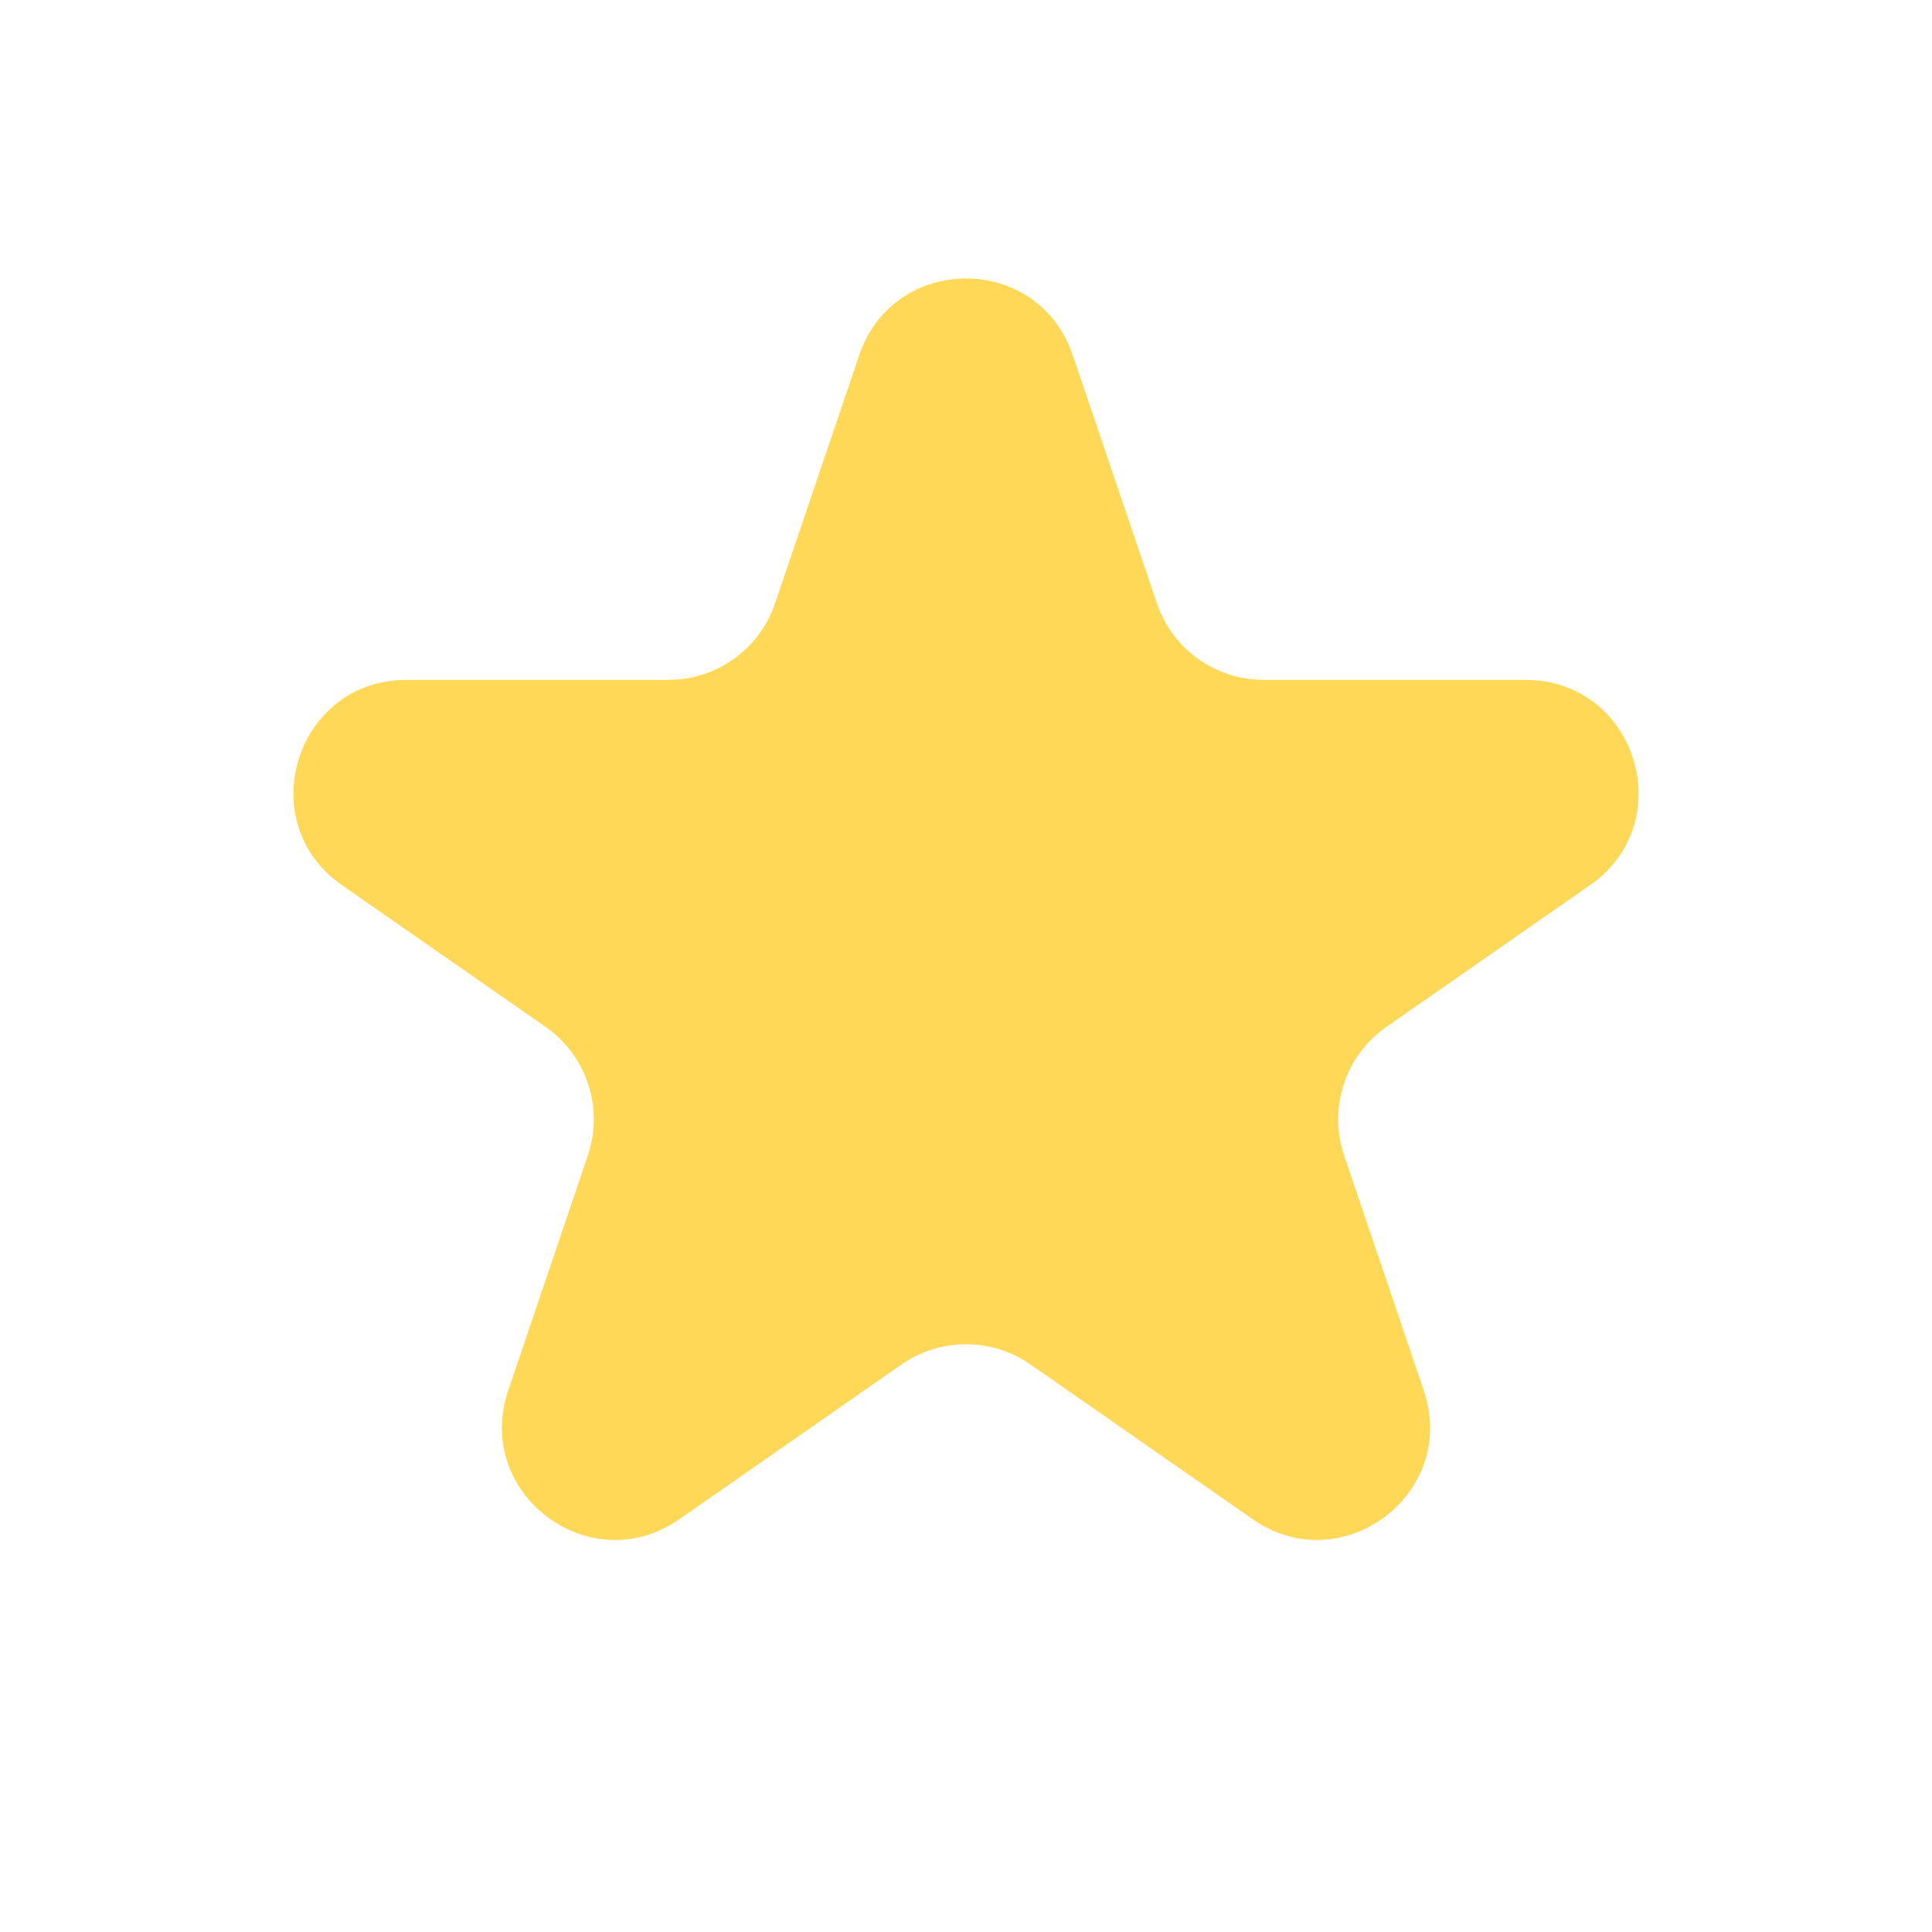
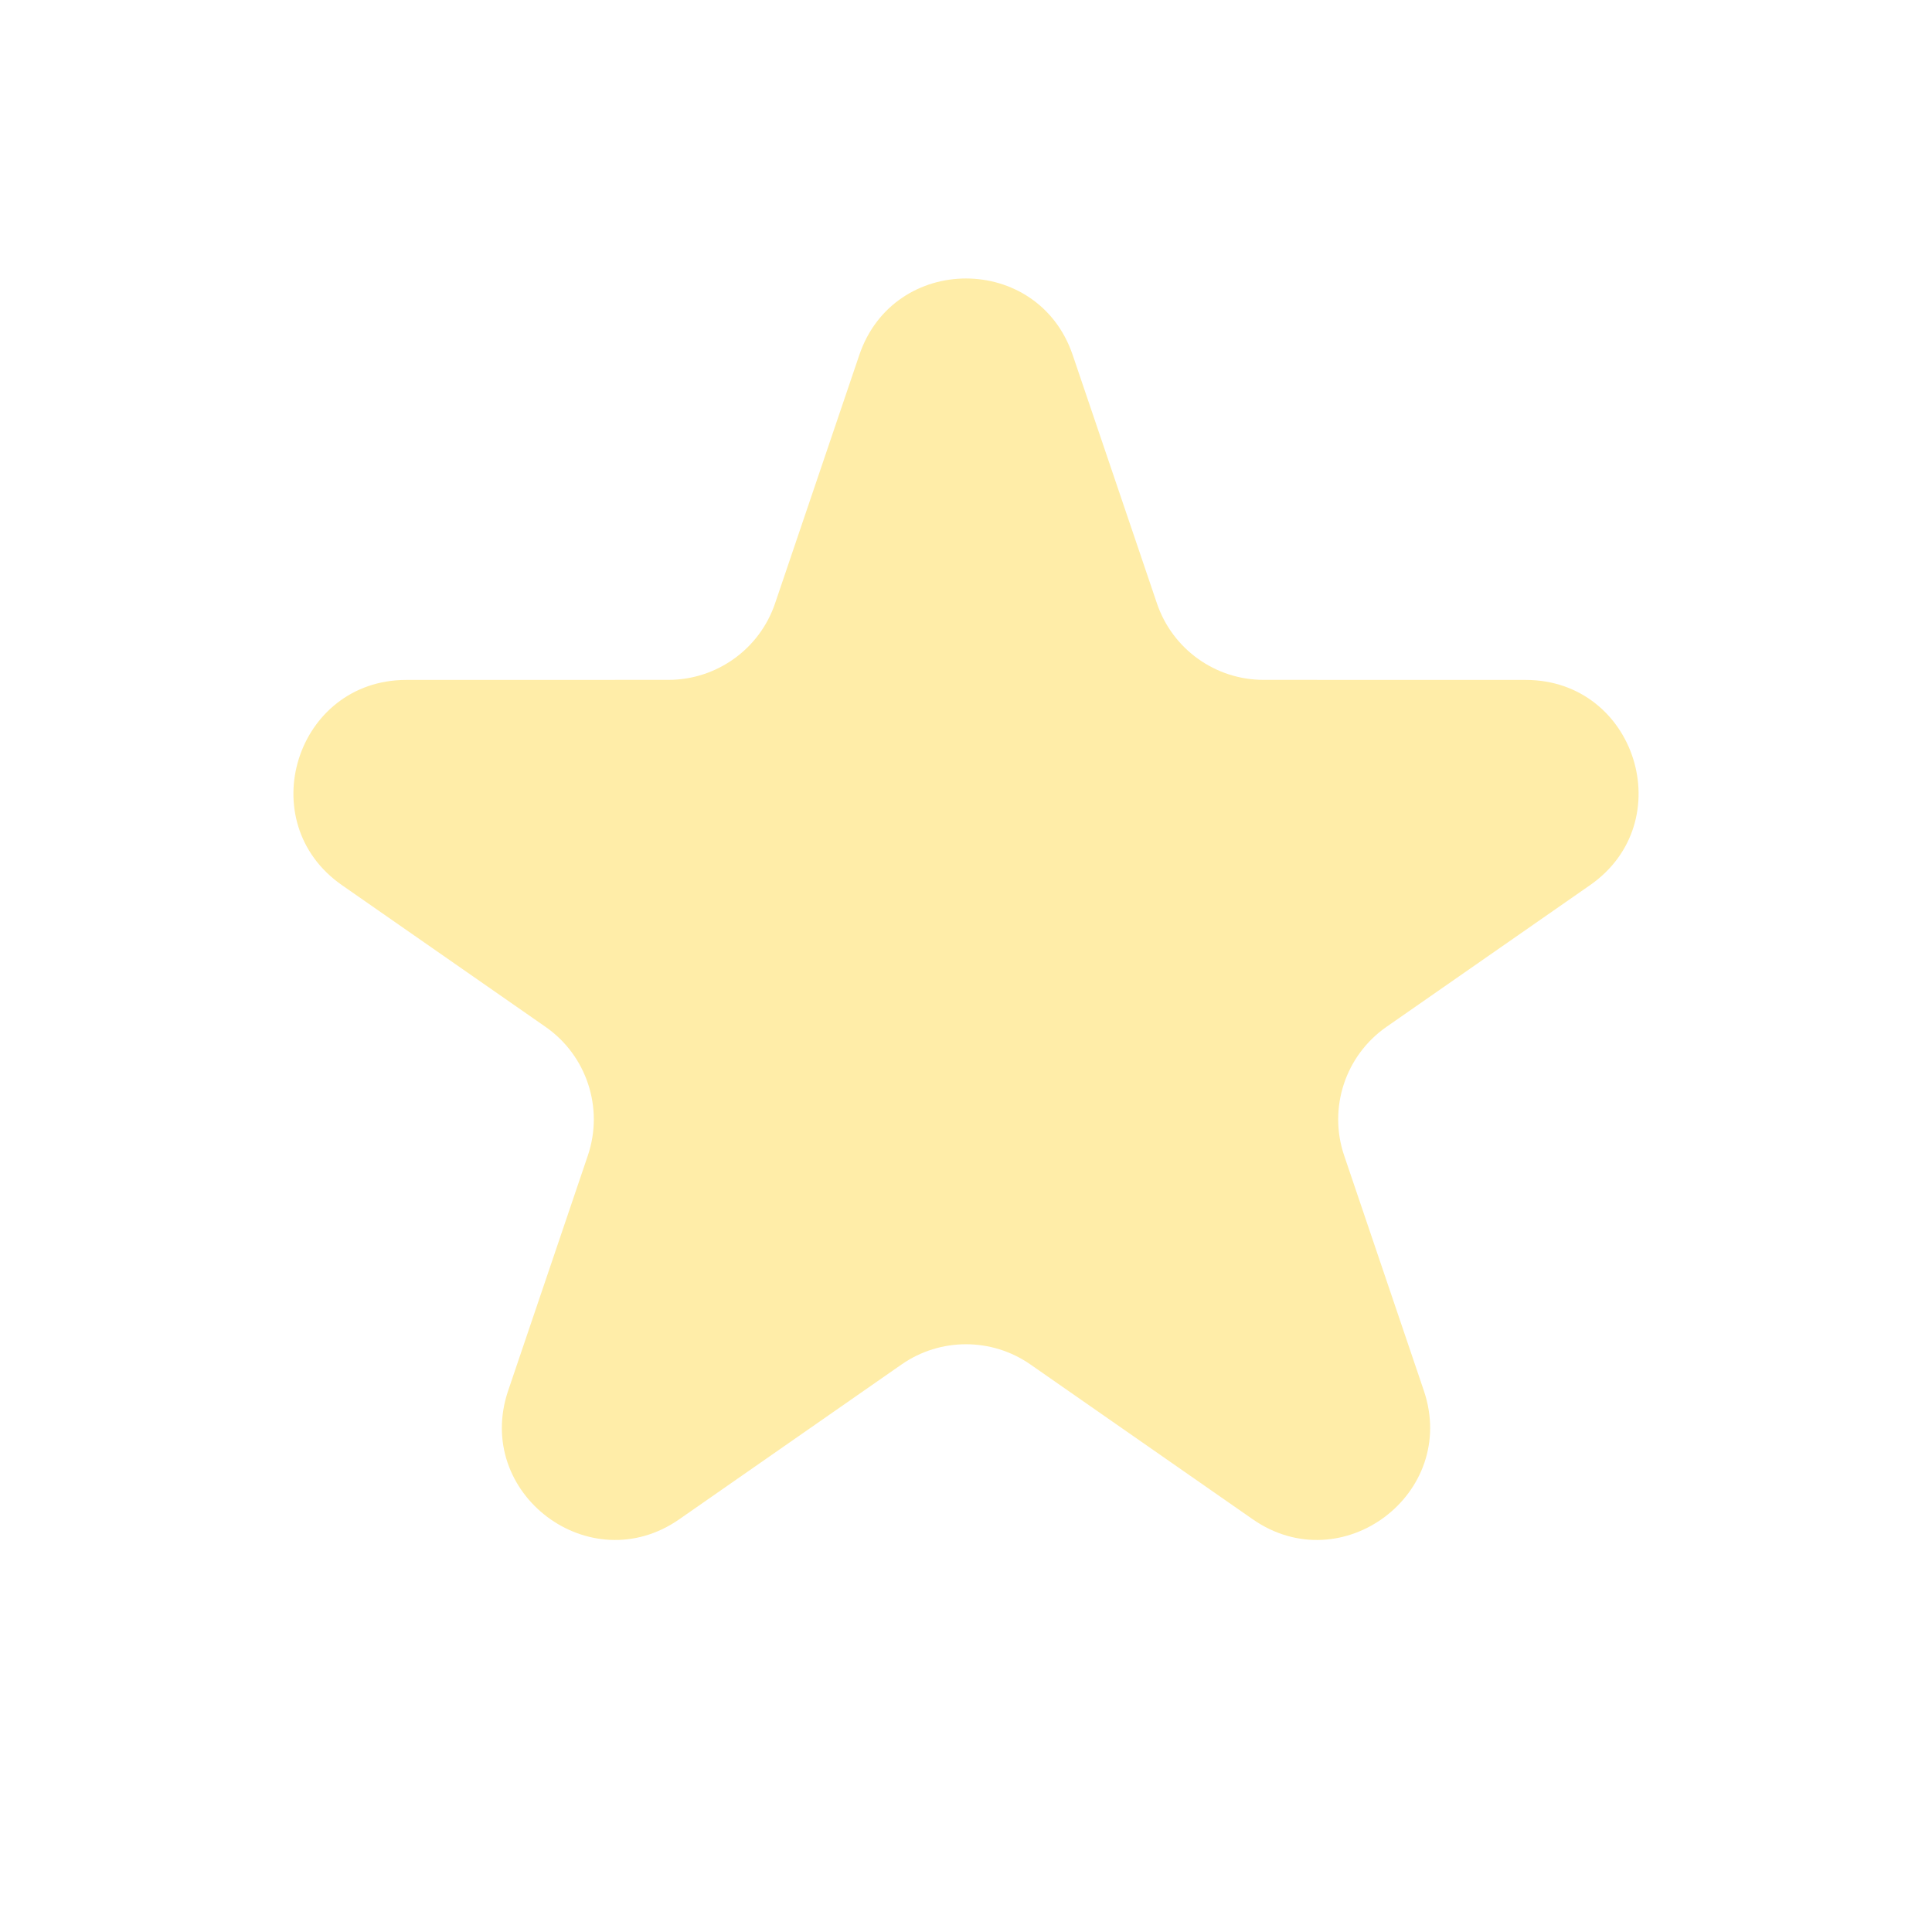
<svg xmlns="http://www.w3.org/2000/svg" preserveAspectRatio="none" overflow="visible" style="display: block;" width="30" height="30" viewBox="0 0 30 30" fill="none">
  <g id="Star Â· on">
-     <path id="Star" d="M13.343 5.513C13.88 3.928 16.12 3.928 16.657 5.513L17.965 9.37C18.206 10.08 18.872 10.557 19.622 10.557L23.691 10.558C25.404 10.558 26.096 12.765 24.691 13.744L21.529 15.945C20.89 16.39 20.622 17.205 20.872 17.943L22.109 21.593C22.651 23.192 20.838 24.556 19.452 23.591L16 21.187C15.399 20.769 14.601 20.769 14 21.187L10.548 23.591C9.162 24.556 7.349 23.192 7.891 21.593L9.128 17.943C9.378 17.205 9.11 16.39 8.471 15.945L5.309 13.744C3.904 12.765 4.596 10.558 6.309 10.558L10.378 10.557C11.127 10.557 11.794 10.08 12.035 9.37L13.343 5.513Z" fill="#FFD857" />
+     <path id="Star" d="M13.343 5.513C13.88 3.928 16.12 3.928 16.657 5.513L17.965 9.37C18.206 10.08 18.872 10.557 19.622 10.557L23.691 10.558C25.404 10.558 26.096 12.765 24.691 13.744L21.529 15.945C20.89 16.39 20.622 17.205 20.872 17.943L22.109 21.593C22.651 23.192 20.838 24.556 19.452 23.591L16 21.187C15.399 20.769 14.601 20.769 14 21.187L10.548 23.591C9.162 24.556 7.349 23.192 7.891 21.593L9.128 17.943C9.378 17.205 9.11 16.39 8.471 15.945L5.309 13.744C3.904 12.765 4.596 10.558 6.309 10.558L10.378 10.557C11.127 10.557 11.794 10.08 12.035 9.37L13.343 5.513Z" fill="#FFEDA8" />
  </g>
</svg>
